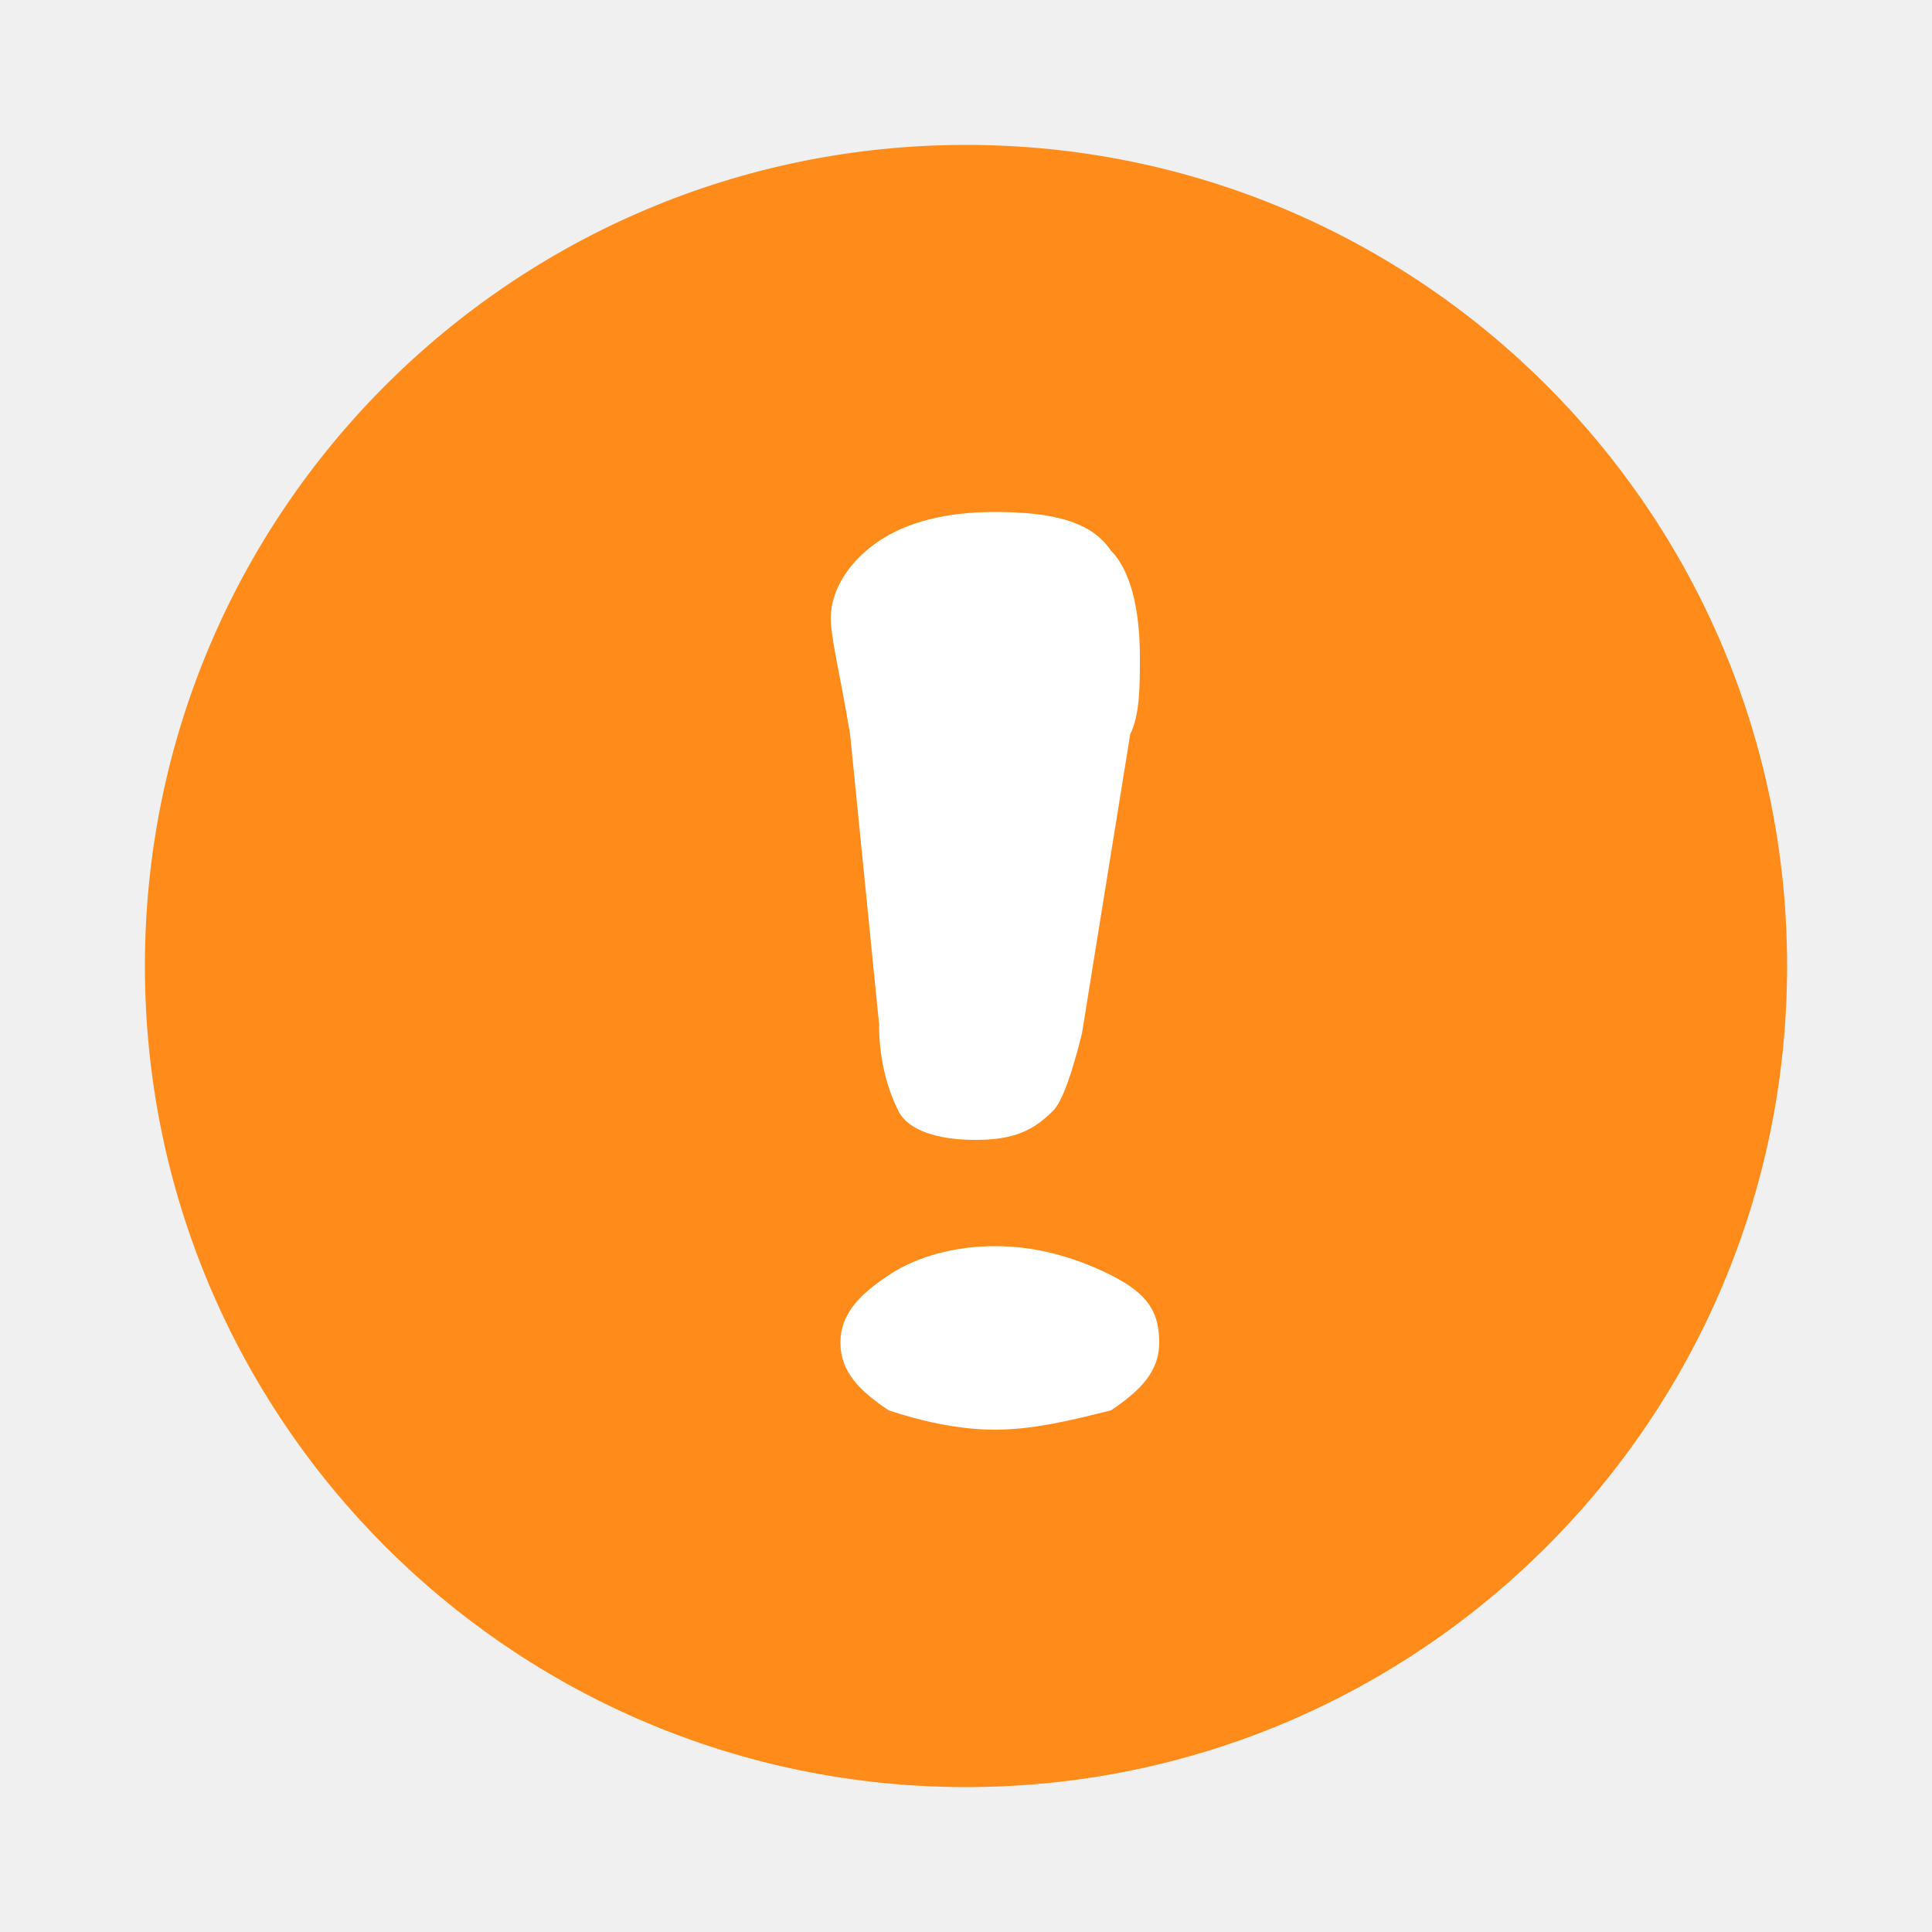
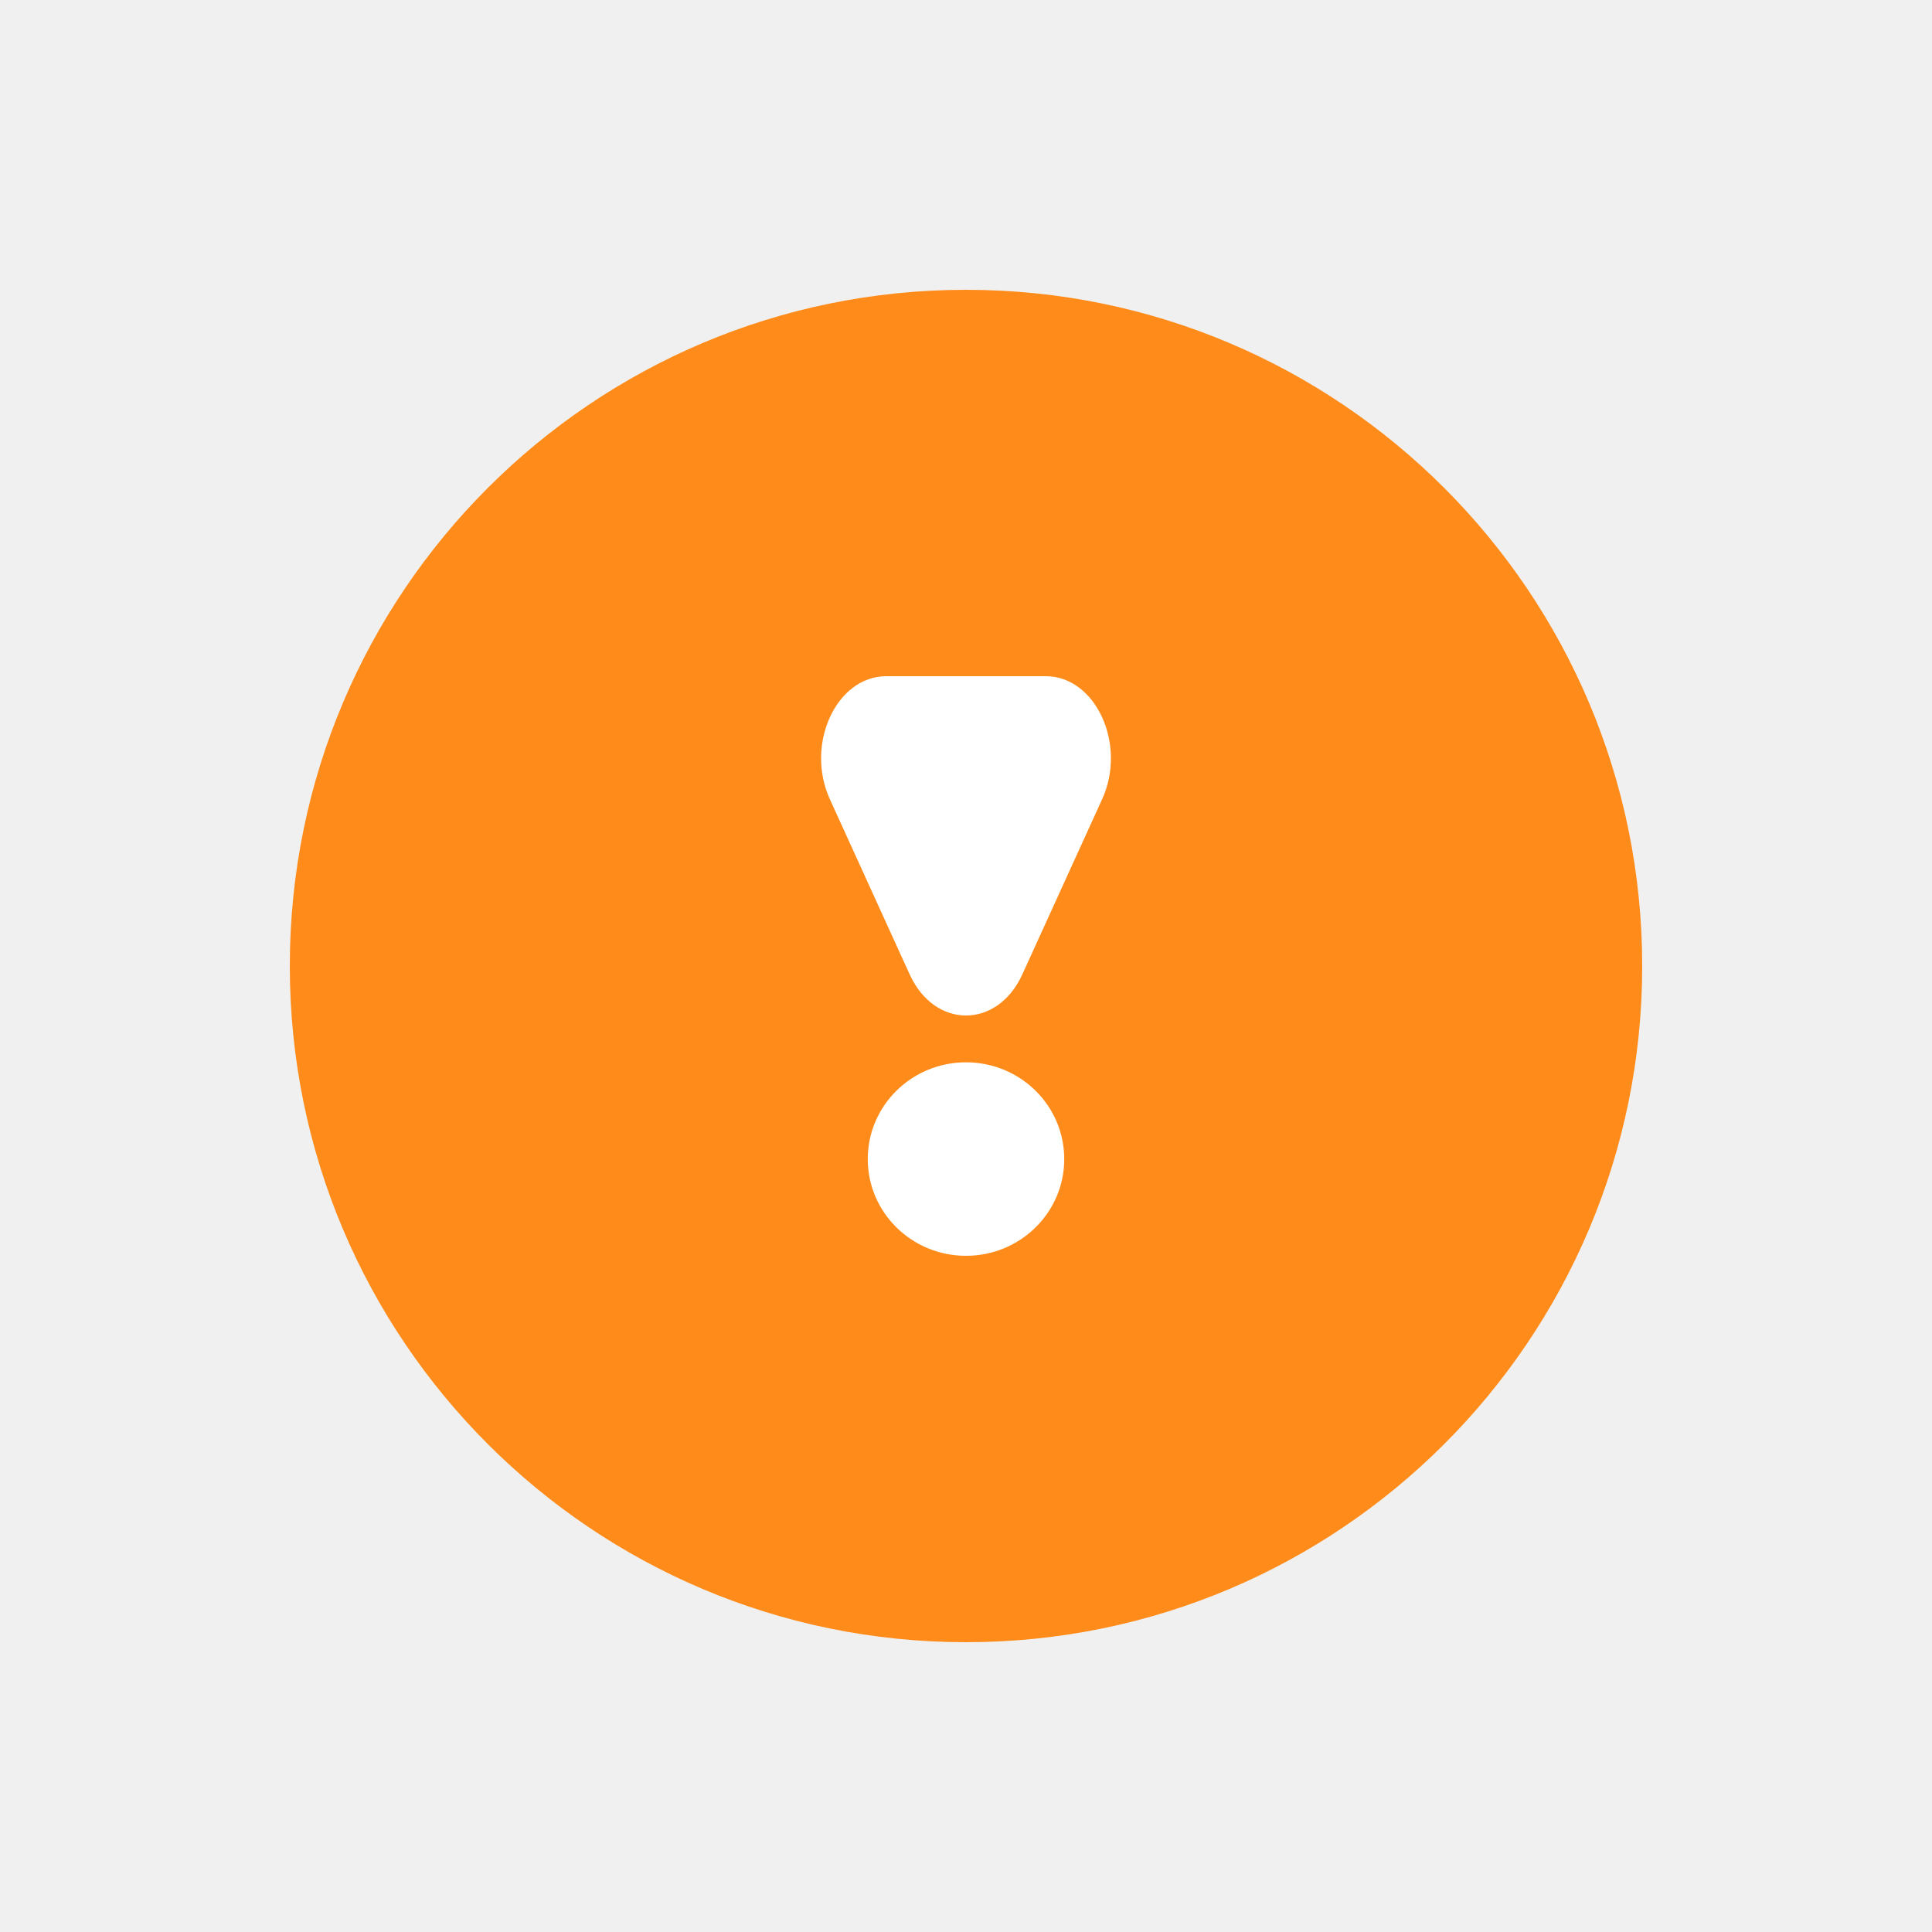
- <svg xmlns="http://www.w3.org/2000/svg" version="1.1" id="Layer_1" x="0px" y="0px" viewBox="0 0 20 20" style="enable-background:new 0 0 20 20;" xml:space="preserve">
-   <style type="text/css">
- 	.st0{fill:#FF8C1A;}
- 	.st1{fill:#FFFFFF;}
- </style>
-   <circle class="st0" cx="10" cy="10" r="8.5" />
-   <path class="st1" d="M9.1,10.6l-0.3-3C8.7,7,8.6,6.6,8.6,6.4c0-0.3,0.2-0.6,0.5-0.8c0.3-0.2,0.7-0.3,1.2-0.3c0.6,0,1,0.1,1.2,0.4  c0.2,0.2,0.3,0.6,0.3,1.1c0,0.3,0,0.6-0.1,0.8l-0.5,3.1c-0.1,0.4-0.2,0.7-0.3,0.8c-0.2,0.2-0.4,0.3-0.8,0.3c-0.4,0-0.7-0.1-0.8-0.3  C9.2,11.3,9.1,11,9.1,10.6z M10.3,14.8c-0.4,0-0.8-0.1-1.1-0.2c-0.3-0.2-0.5-0.4-0.5-0.7c0-0.3,0.2-0.5,0.5-0.7  c0.3-0.2,0.7-0.3,1.1-0.3s0.8,0.1,1.2,0.3s0.5,0.4,0.5,0.7c0,0.3-0.2,0.5-0.5,0.7C11.1,14.7,10.7,14.8,10.3,14.8z" />
+ <svg xmlns="http://www.w3.org/2000/svg" width="20px" height="20px" viewBox="0 0 20 20" version="1.1">
+   <defs />
+   <g id="not-connected" stroke="none" stroke-width="1" fill="none" fill-rule="evenodd">
+     <circle id="Oval" fill="#FF8C1A" cx="10" cy="10" r="7" />
+     <path d="M10,10.997 C9.438,10.997 8.983,11.445 8.983,11.999 C8.983,12.552 9.438,13 10,13 C10.562,13 11.017,12.552 11.017,11.999 C11.017,11.445 10.562,10.997 10,10.997 M10.584,10.085 C10.325,10.655 9.675,10.655 9.416,10.085 L8.591,8.274 C8.332,7.708 8.656,7 9.174,7 L10.826,7 C11.344,7 11.668,7.708 11.409,8.274 L10.584,10.085 Z" id="Fill-1" fill="#FFFFFF" />
+   </g>
</svg>
